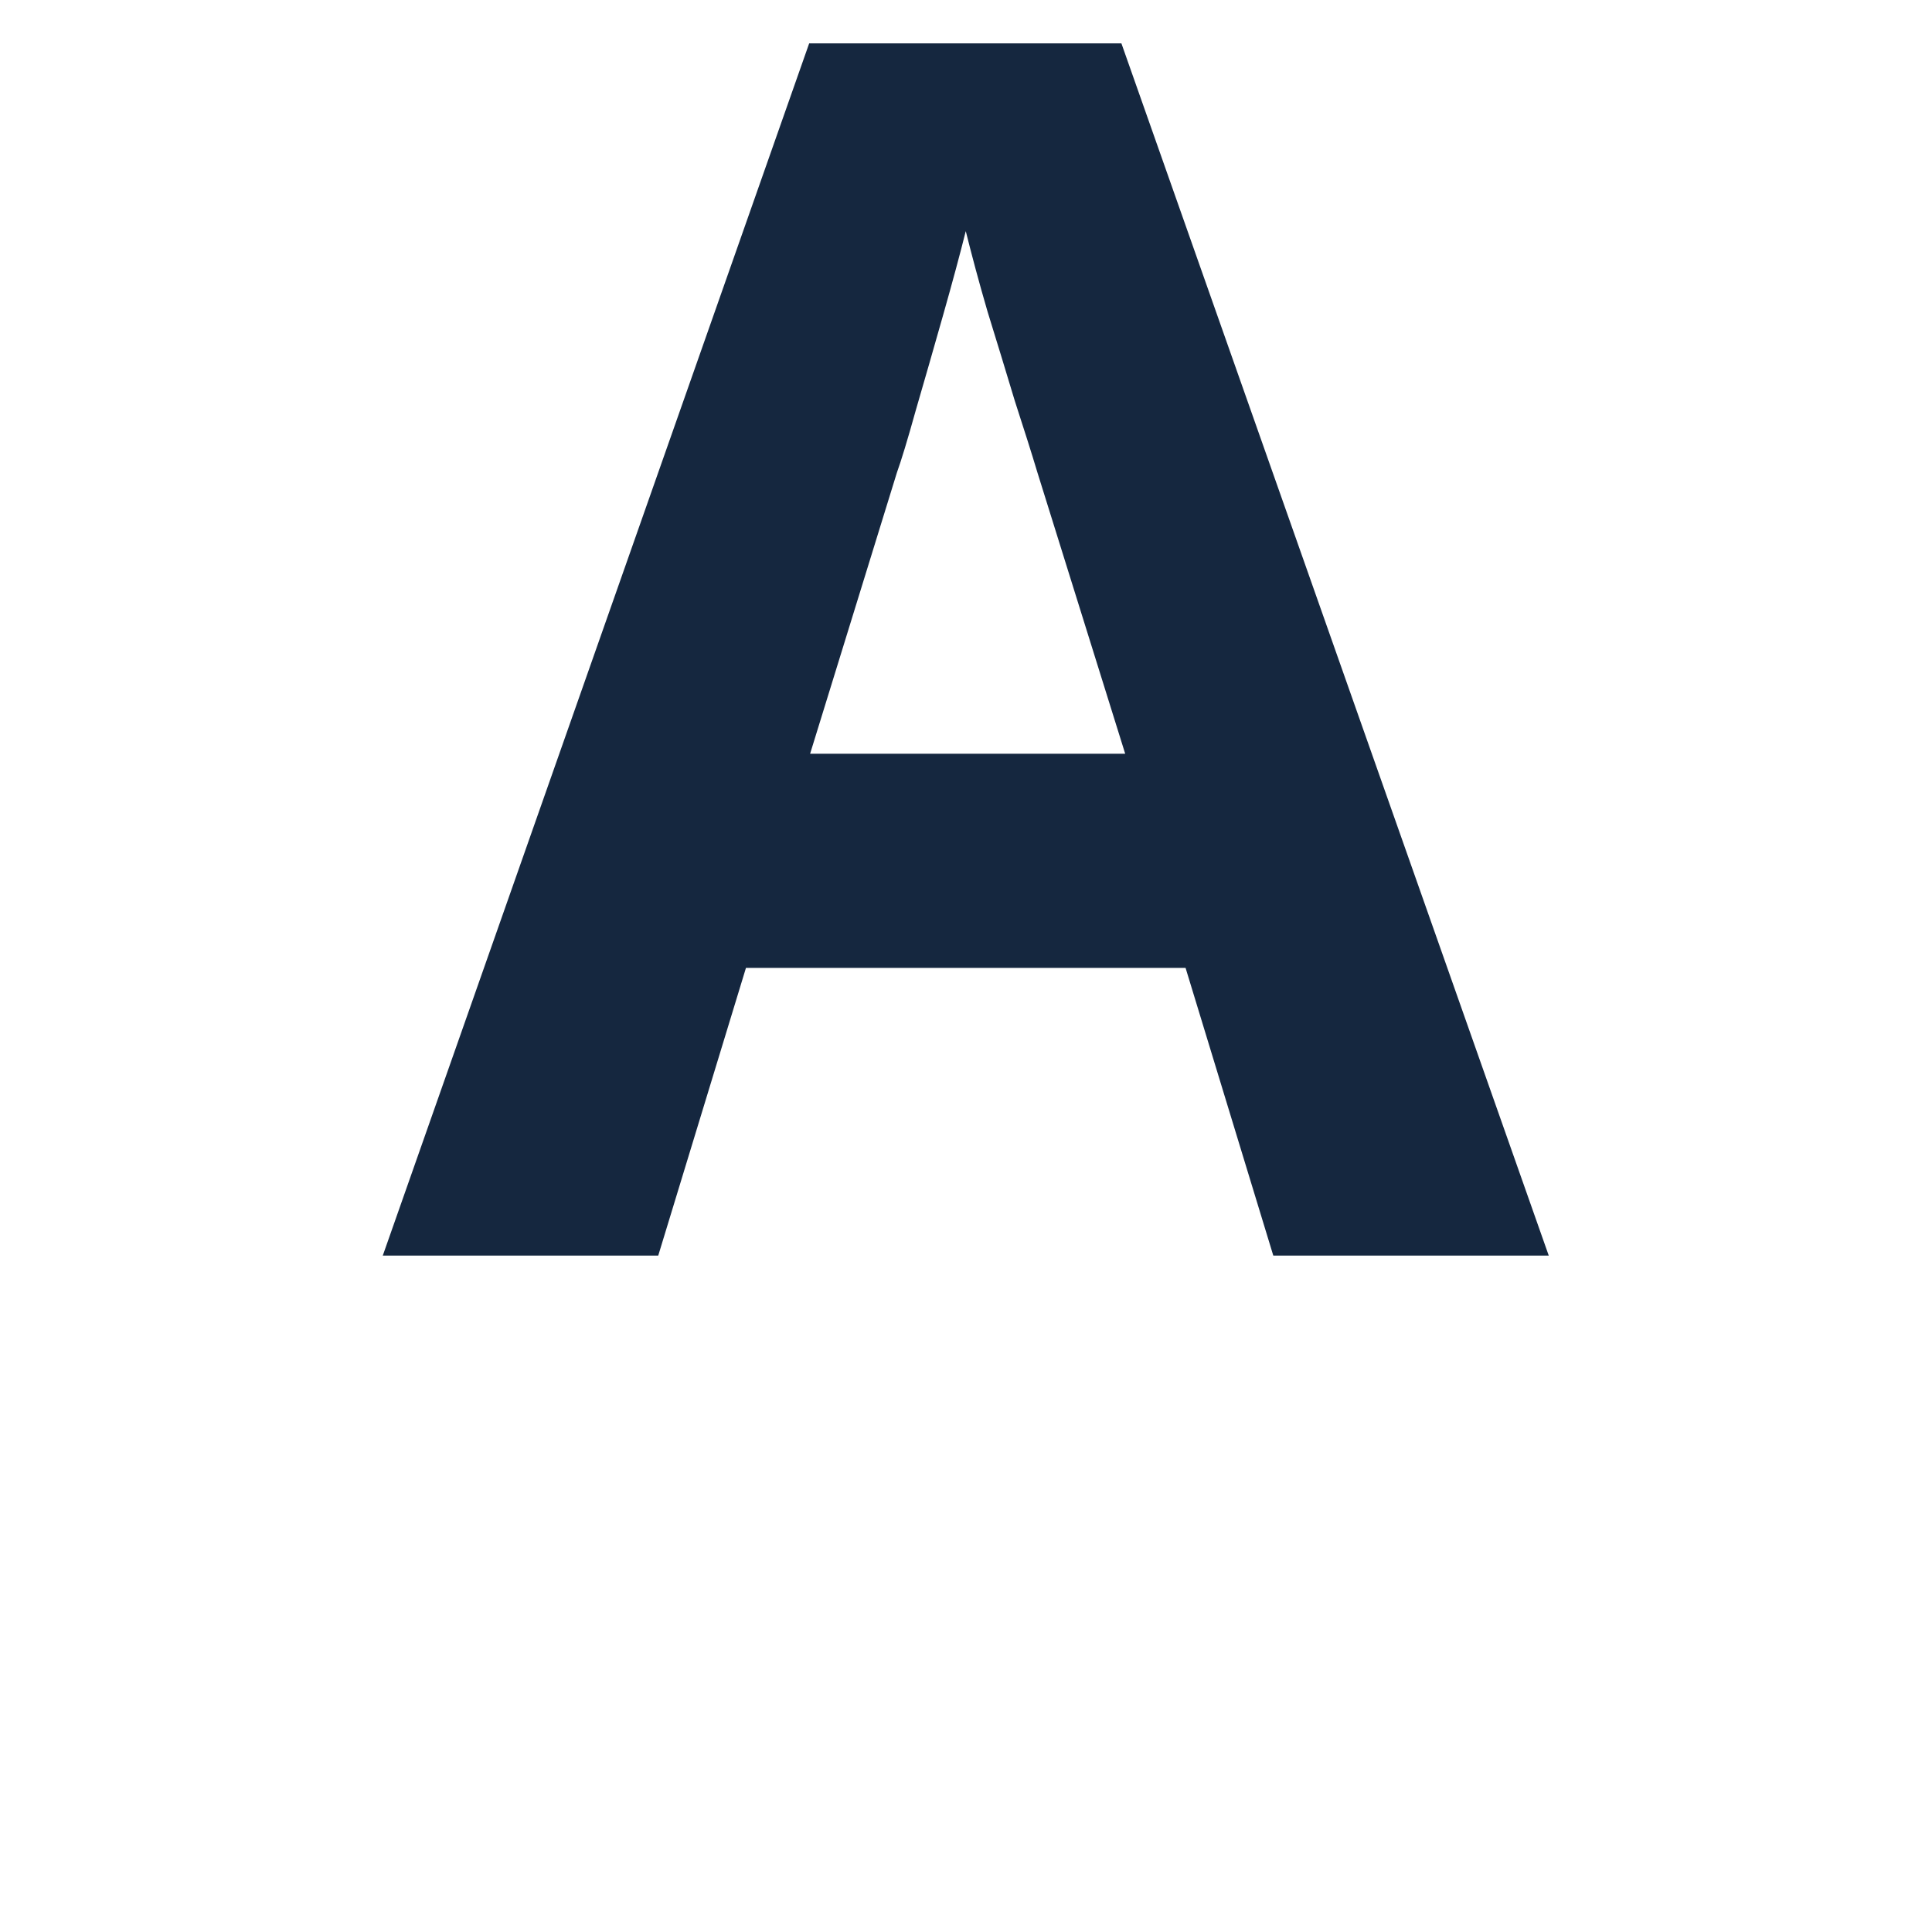
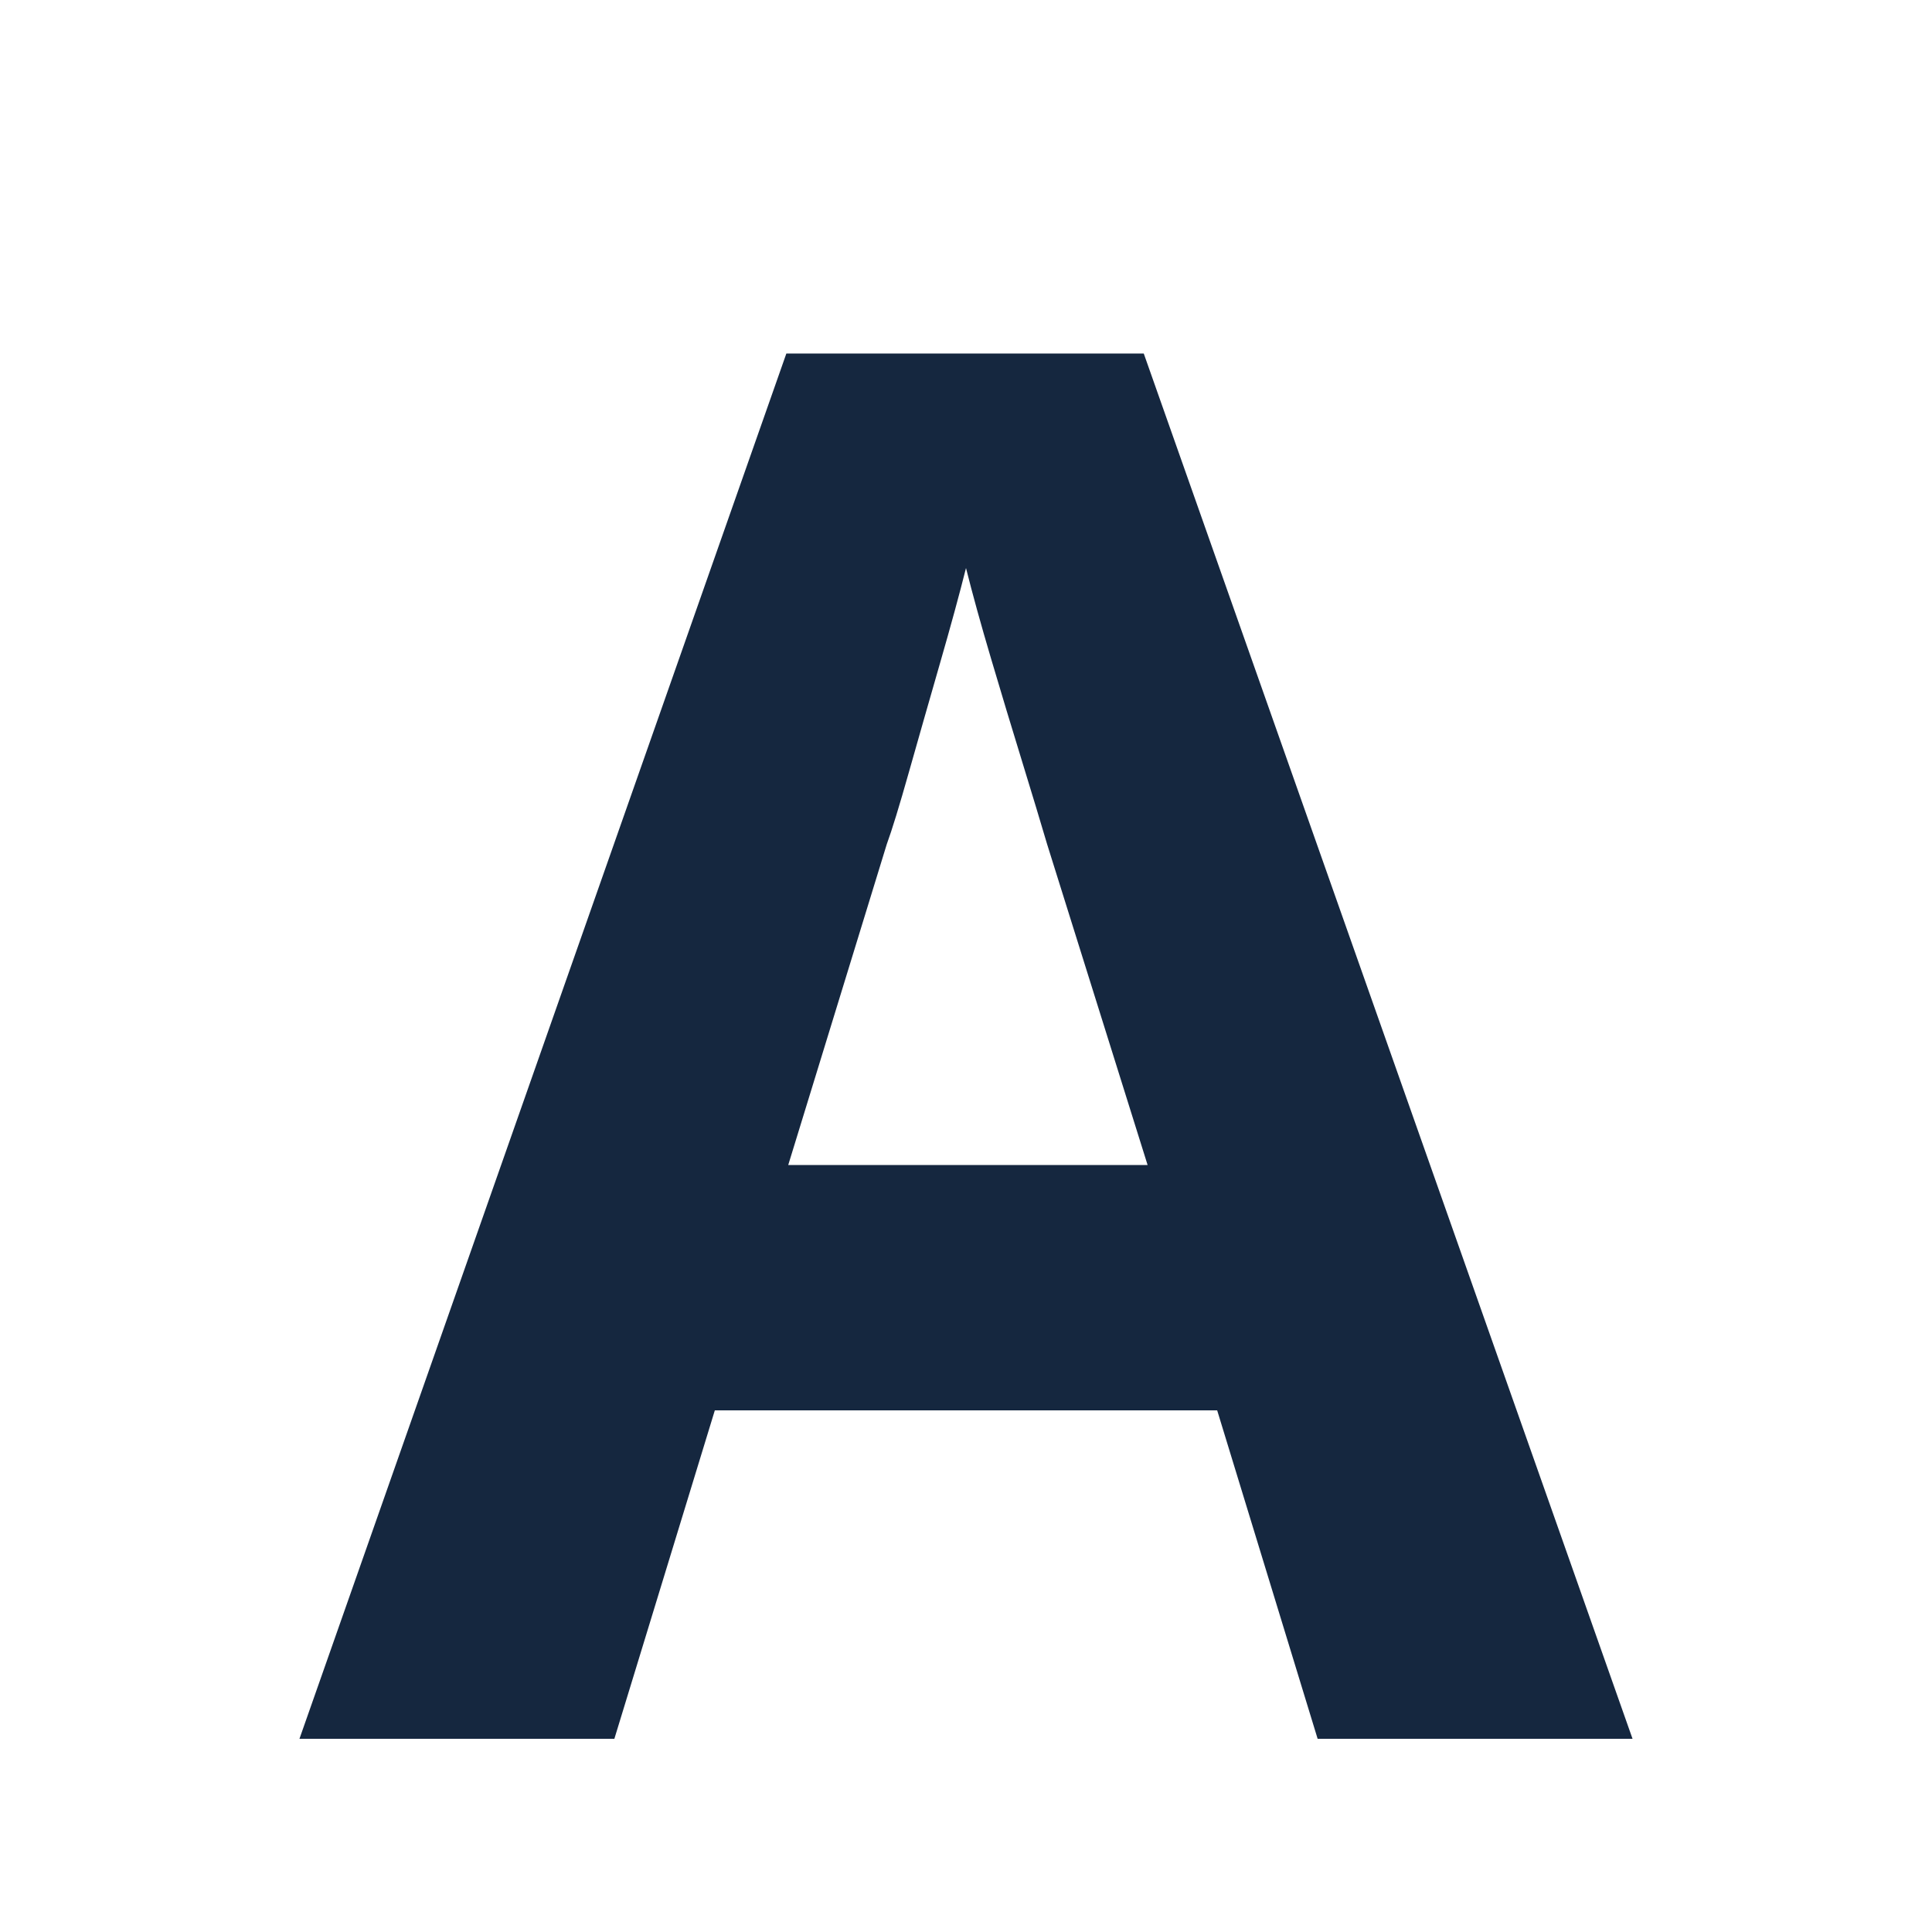
- <svg xmlns="http://www.w3.org/2000/svg" width="32" height="32" viewBox="0 0 32 32">
+ <svg xmlns="http://www.w3.org/2000/svg" width="512" height="512">
  <style>
    .avenir-font {
      font-family: Avenir, sans-serif;
      font-weight: bold;
-       font-size: 28px;
+       font-size: 512px;
      fill: #15273F; /* Deep Navy from Amplifly Branding Guide */
    }
  </style>
-   <text x="50%" y="65%" text-anchor="middle" class="avenir-font">A</text>
+   <text x="50%" y="90%" text-anchor="middle" class="avenir-font">A</text>
</svg>
